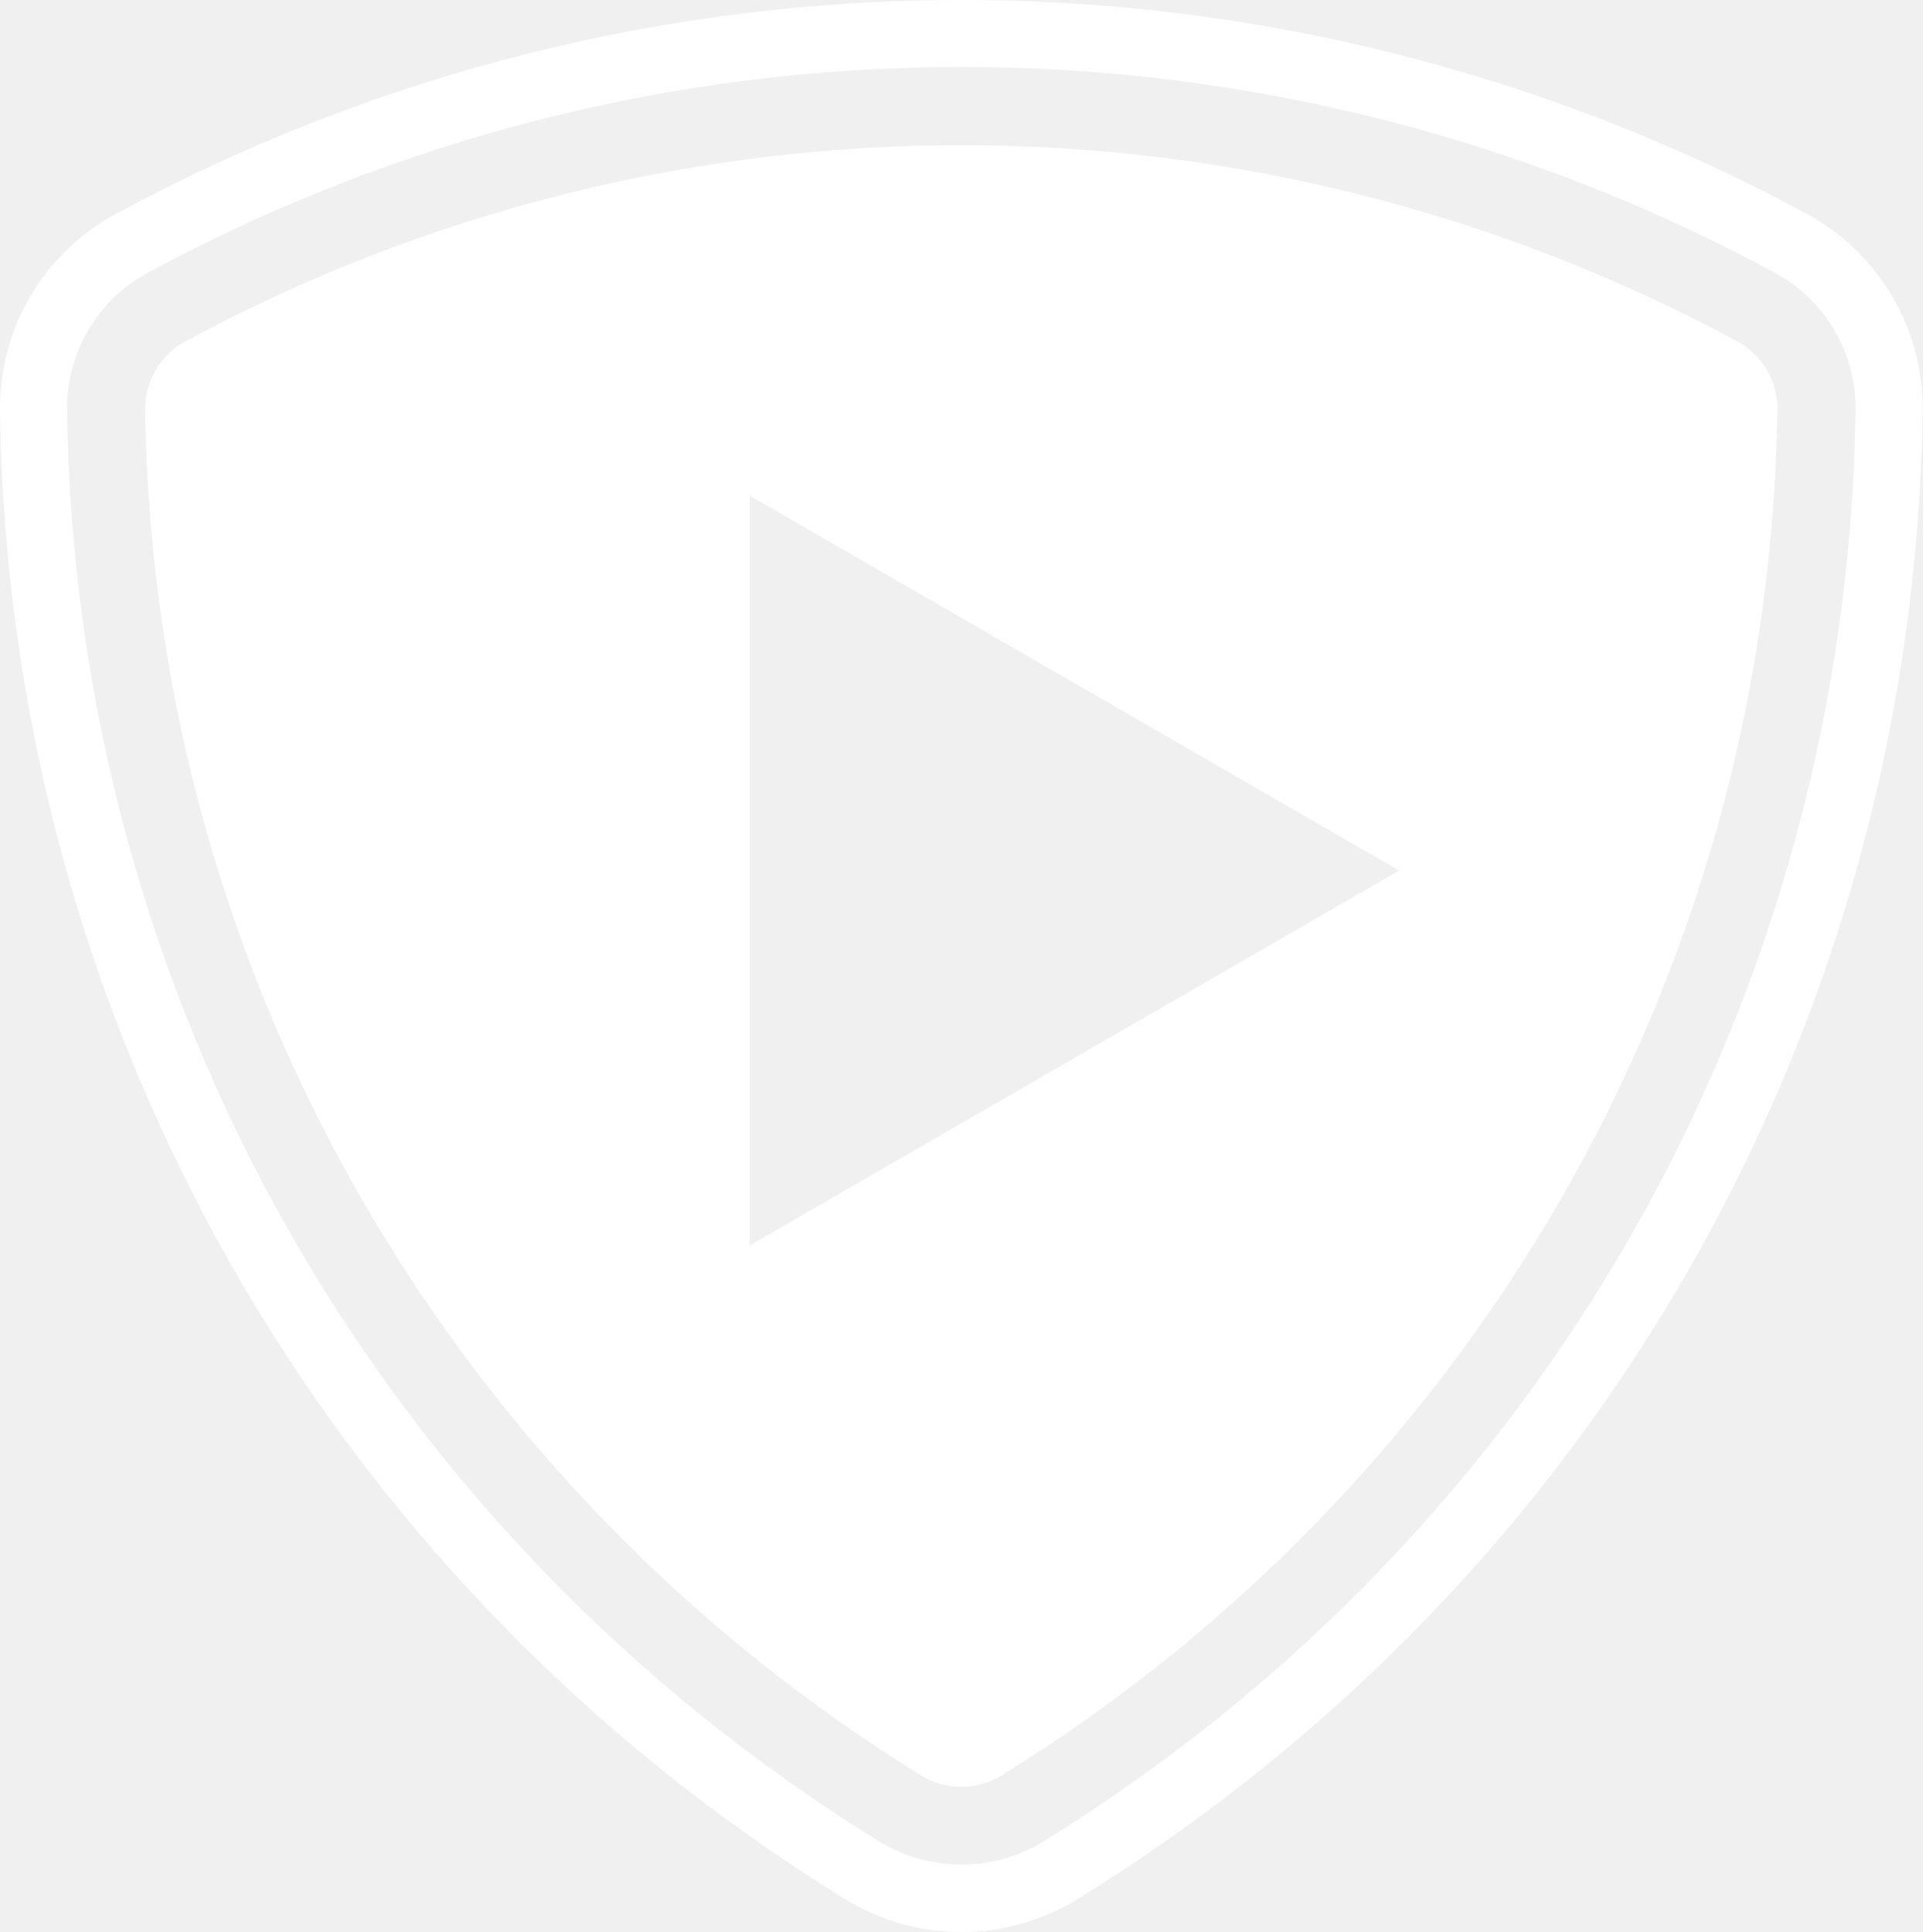
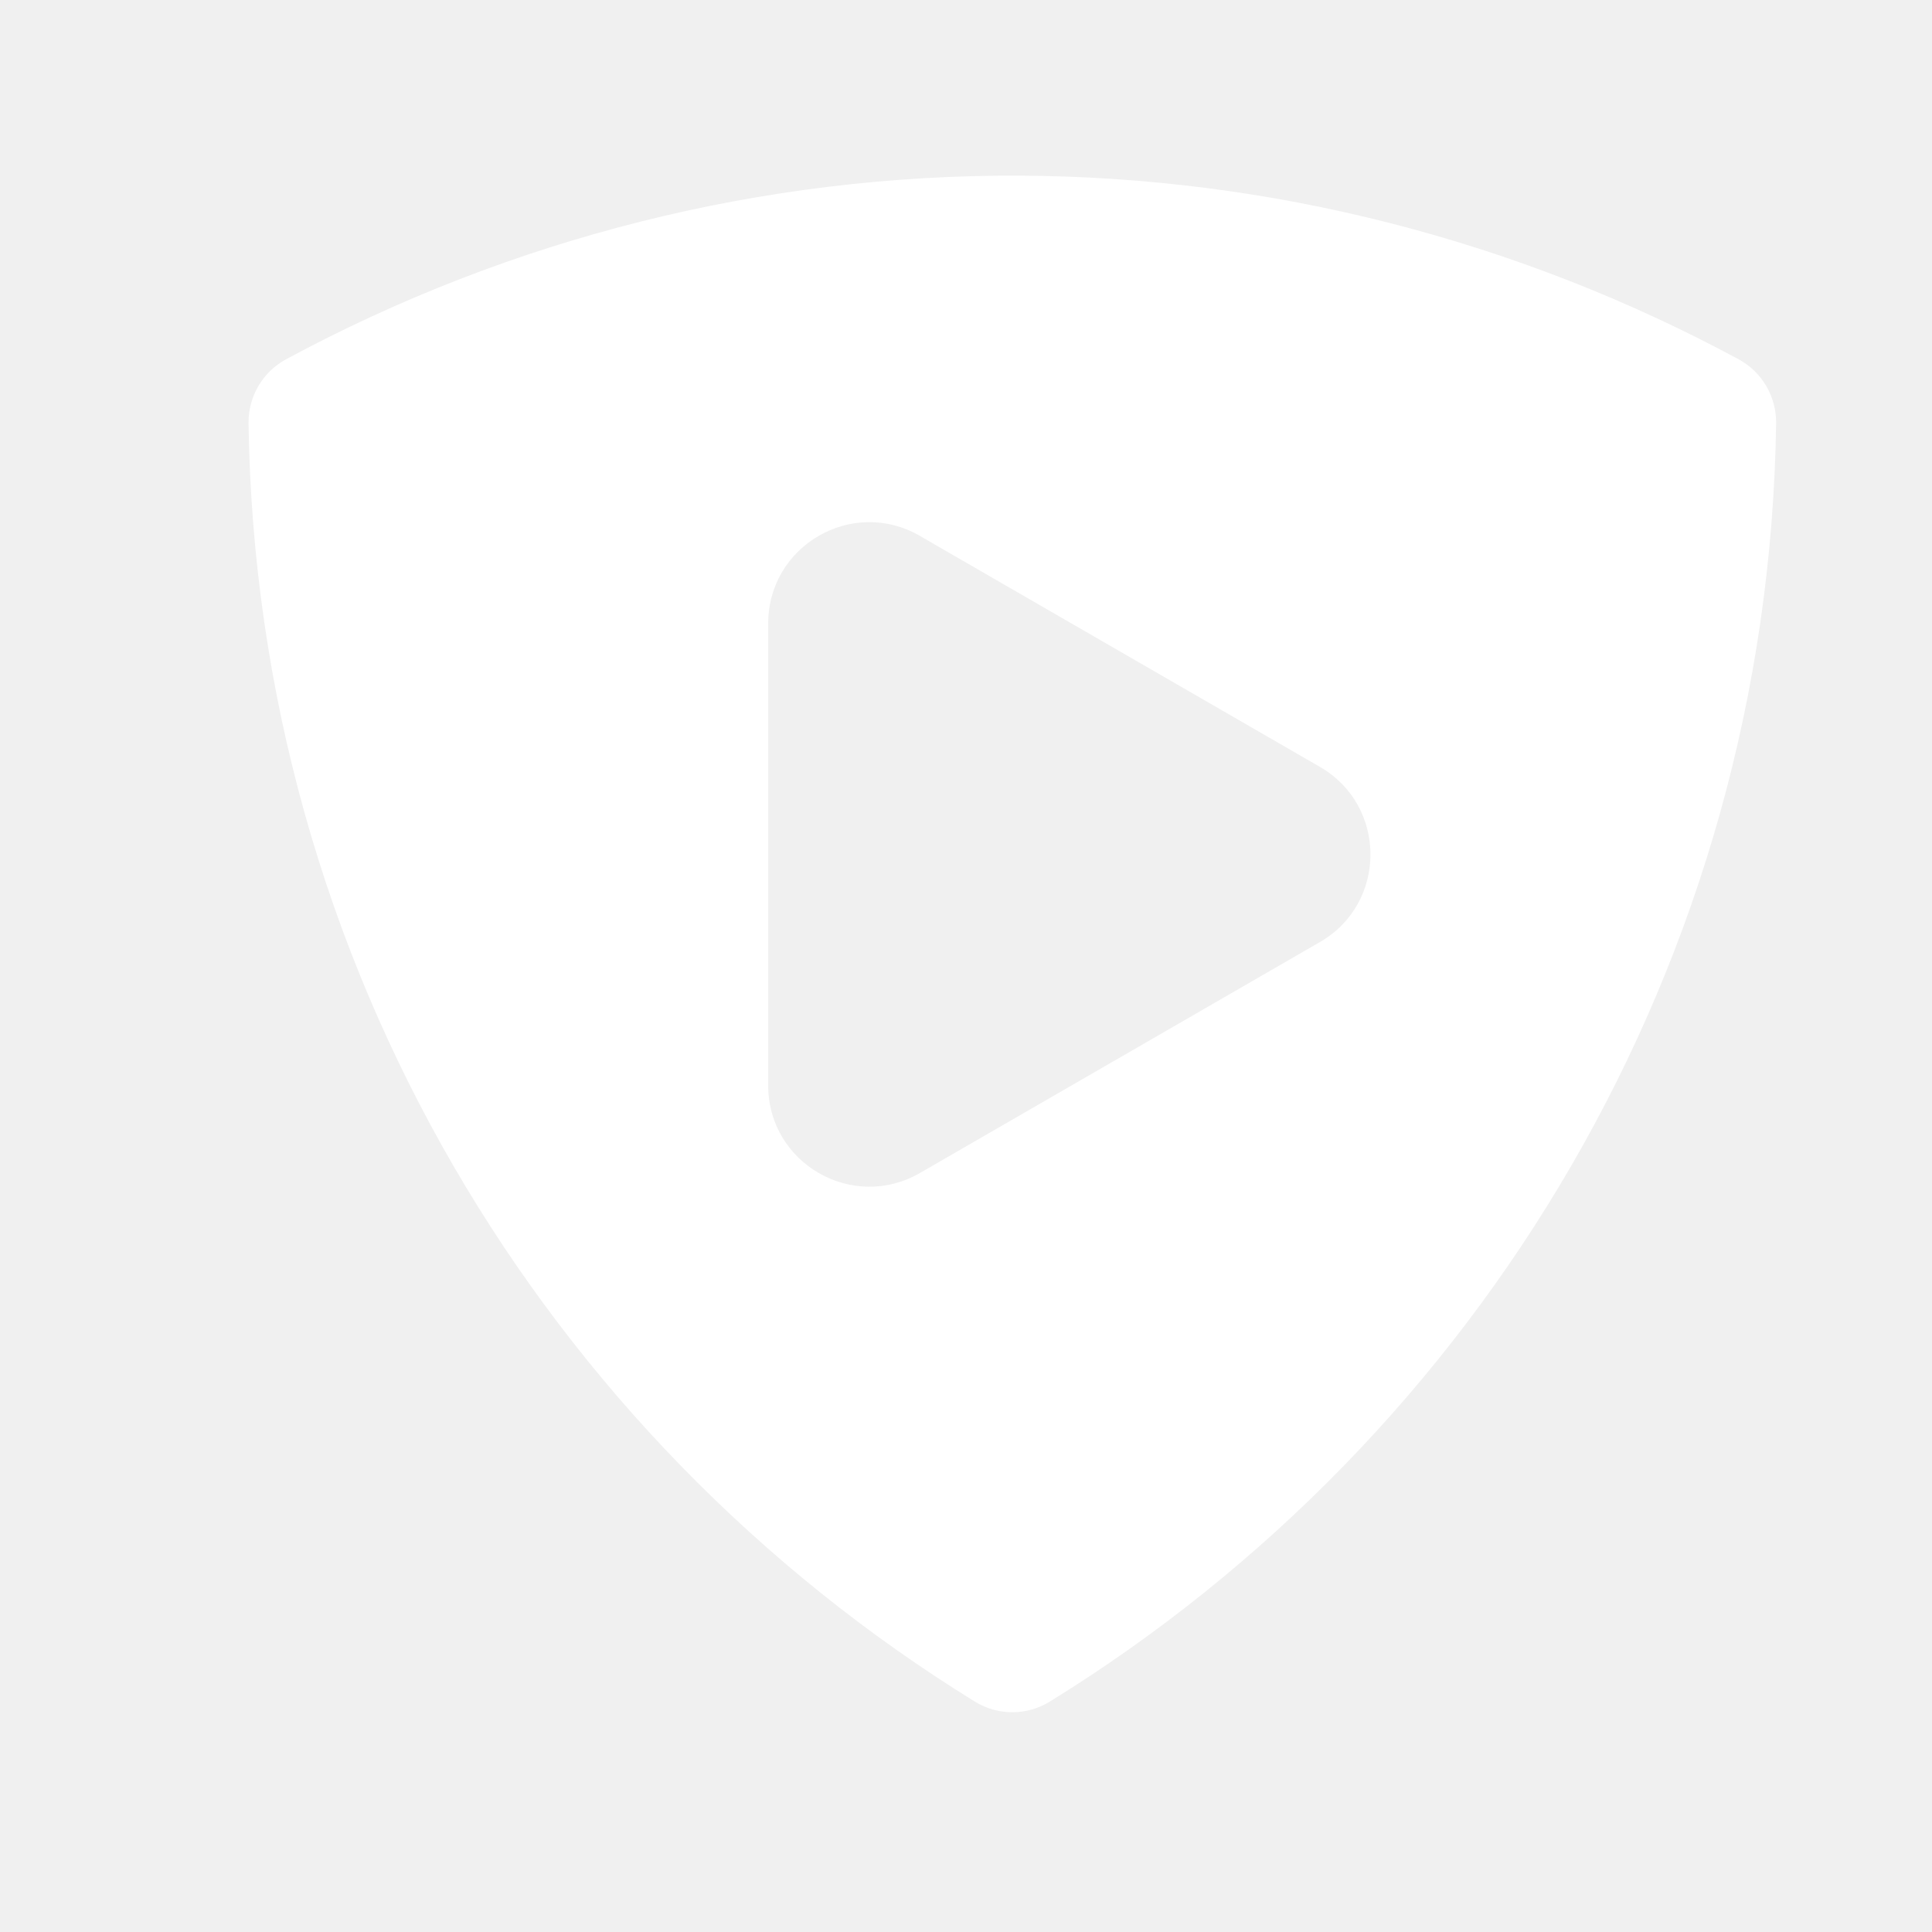
- <svg xmlns="http://www.w3.org/2000/svg" viewBox="0 0 565.15 568" version="1.1" id="svg16">
-   <defs id="defs4">
-     <style id="style2">.cls-1{fill:red;}.cls-2{fill:#fff;}</style>
+ <svg xmlns="http://www.w3.org/2000/svg" id="svg16" viewBox="0 0 88 88">
+   <defs>
+     <style>.cls-1{fill:#fff;}</style>
  </defs>
-   <g id="Layer_2" data-name="Layer 2">
-     <g id="Layer_1-2" data-name="Layer 1" style="fill:#ffffff">
-       <path class="cls-1" d="M282.58,568a65,65,0,0,1-34.14-9.66C95.41,463.94,2.54,300.46,0,121A64.91,64.91,0,0,1,34,62.91a522.56,522.56,0,0,1,497.16,0,64.91,64.91,0,0,1,34,58.12c-2.53,179.43-95.4,342.91-248.42,437.3A65,65,0,0,1,282.58,568Zm0-548.31A502.24,502.24,0,0,0,43.4,80.22a45.27,45.27,0,0,0-23.7,40.53c2.44,172.67,91.81,330,239.07,420.83a46.19,46.19,0,0,0,47.61,0C453.64,450.73,543,293.42,545.45,120.75a45.26,45.26,0,0,0-23.7-40.54A502.26,502.26,0,0,0,282.58,19.69Z" id="path8" style="fill:#ffffff" />
-       <path style="fill:#ffffff" d="M 284.705 42.693 A 479.9 479.9 0 0 0 54.369 100.42 A 22.53 22.53 0 0 0 42.67 120.42 C 45.07 290.26 135.67 438.64 270.83 522.01 A 22.48 22.48 0 0 0 294.32 522.01 C 429.48 438.64 520.08 290.26 522.48 120.42 A 22.53 22.53 0 0 0 510.779 100.42 A 479.9 479.9 0 0 0 284.705 42.693 z M 220.41 145.74 L 411.279 255.939 L 220.41 366.141 L 220.41 145.74 z " id="path10" />
+   <g id="Layer_2">
+     <g id="Layer_1-2">
+       <path id="path10" class="cls-1" d="m46.43,8c-11.66-.05-23.14,2.83-33.41,8.37-1.06.58-1.71,1.69-1.7,2.9.35,24.63,13.49,46.15,33.09,58.24,1.04.64,2.36.64,3.4,0,19.6-12.09,32.74-33.61,33.09-58.24.01-1.21-.64-2.32-1.7-2.9-10.08-5.44-21.33-8.32-32.79-8.37h.02Zm-4.53,16.41l18.22,10.52c3.07,1.77,3.07,6.21,0,7.98l-18.22,10.52c-3.07,1.77-6.91-.44-6.91-3.99v-21.04c0-3.55,3.84-5.77,6.91-3.99h0Z" />
    </g>
  </g>
</svg>
